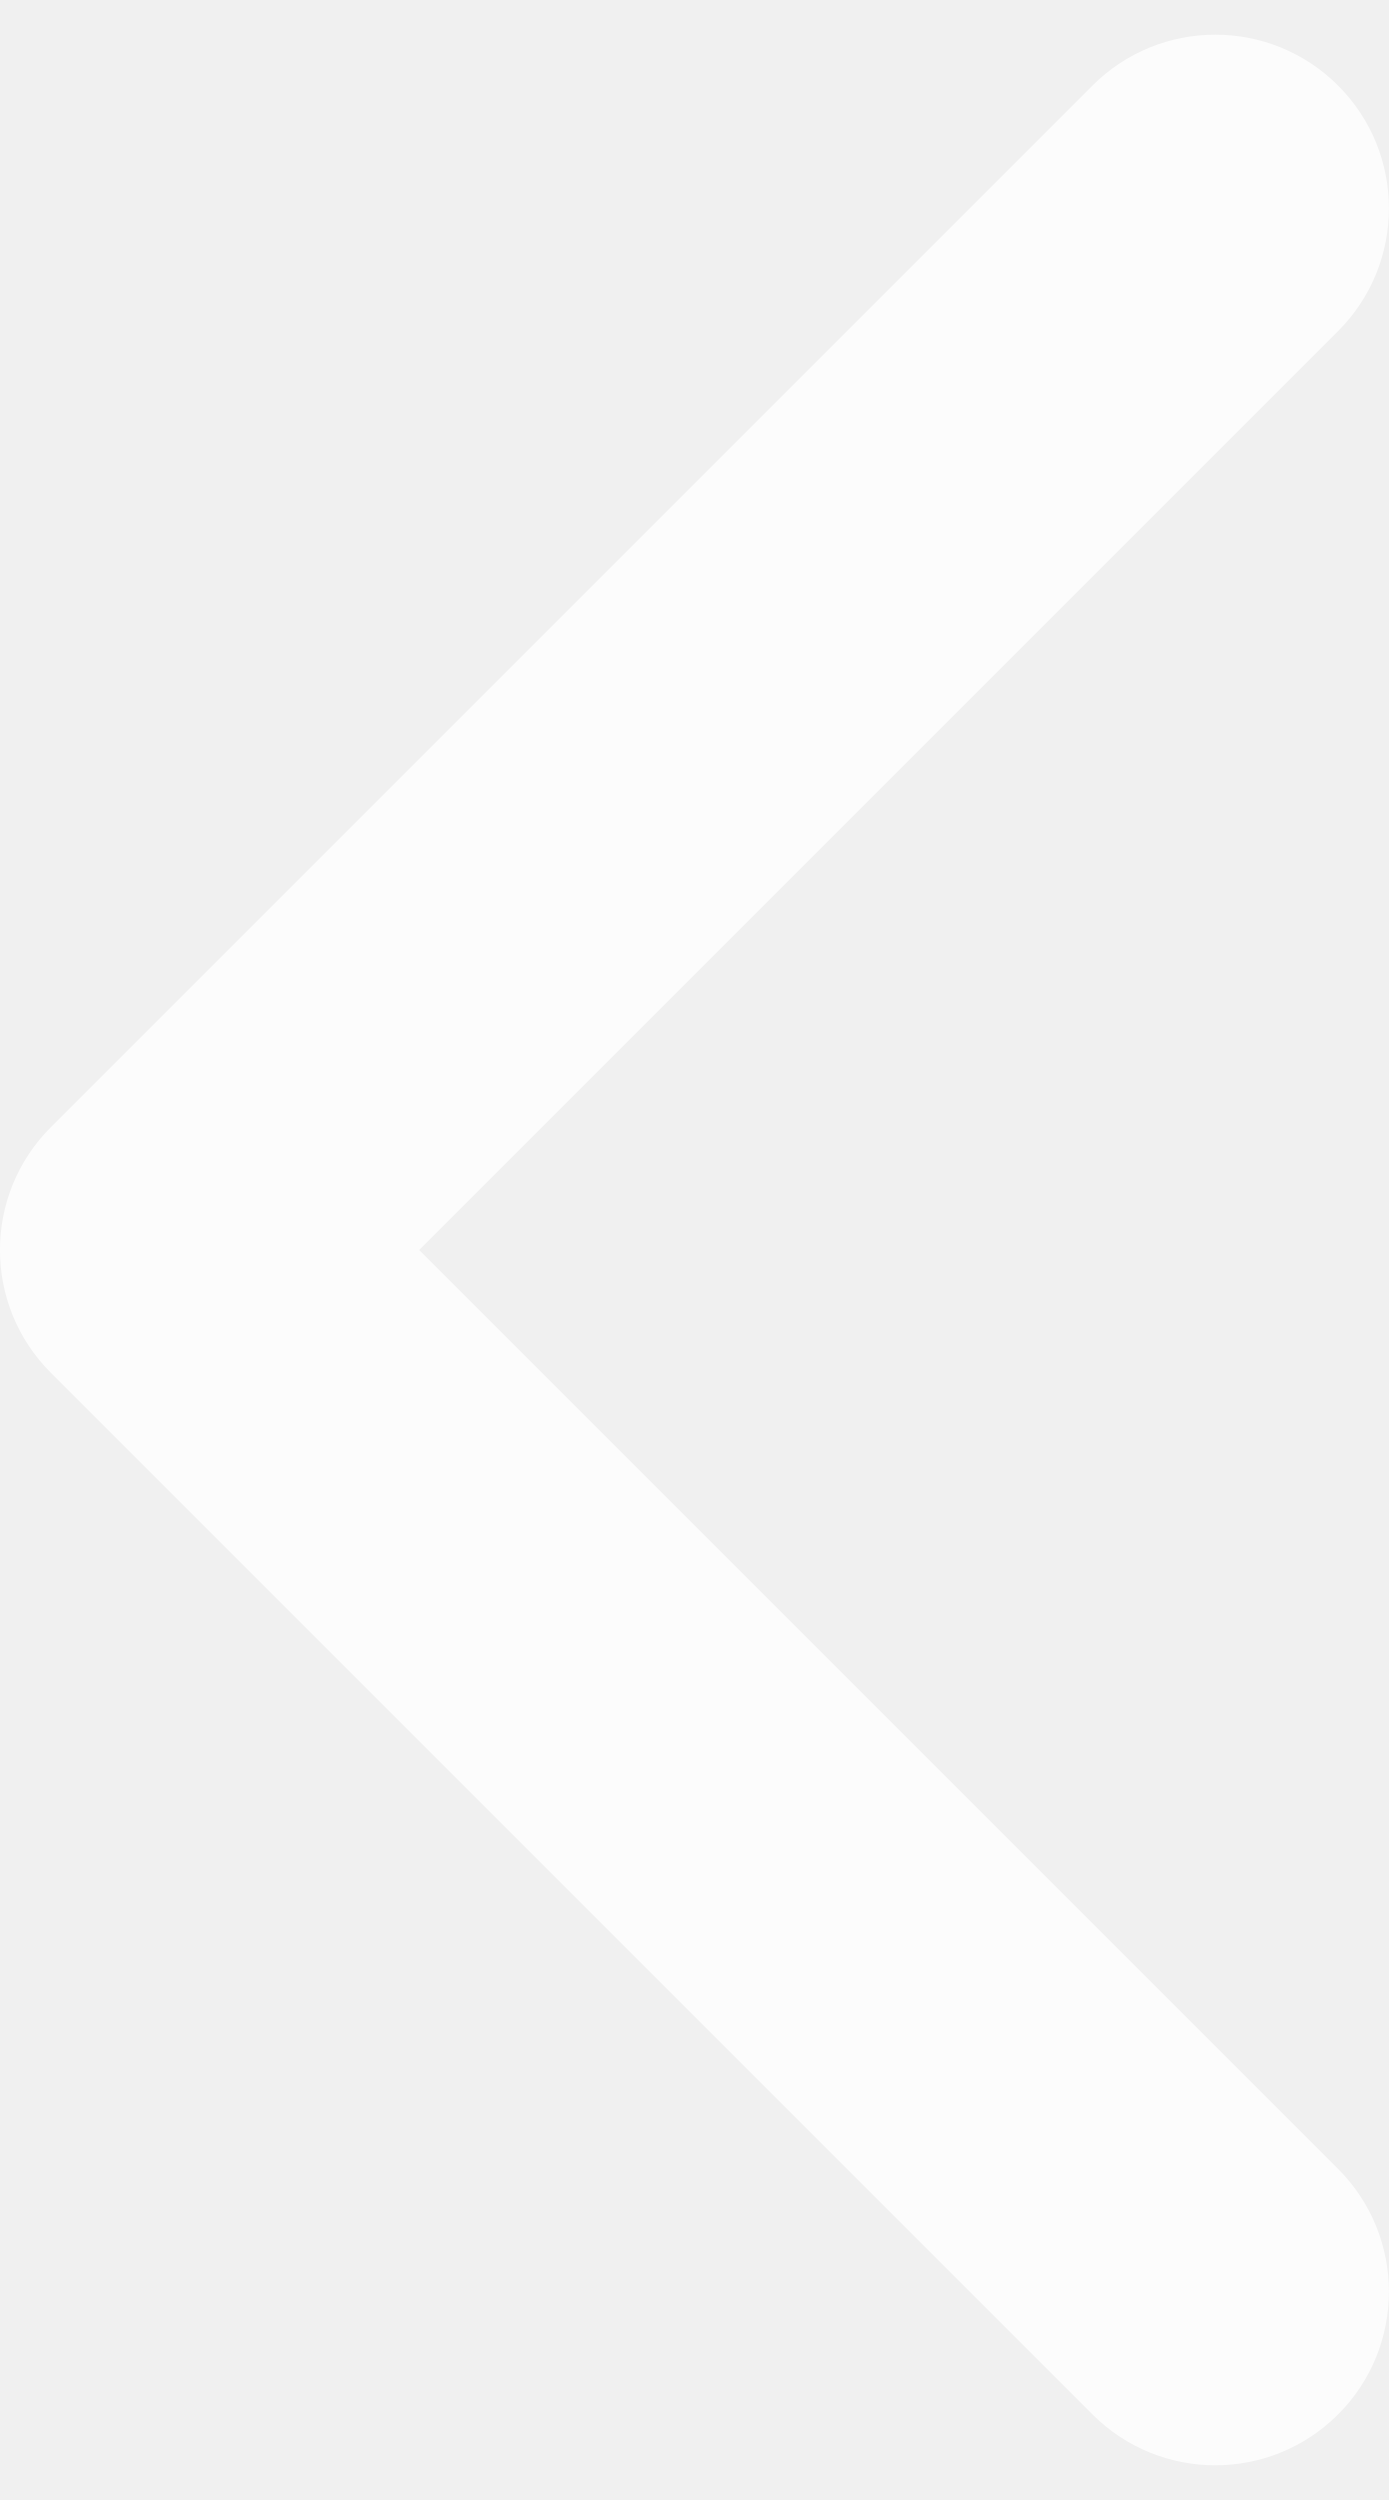
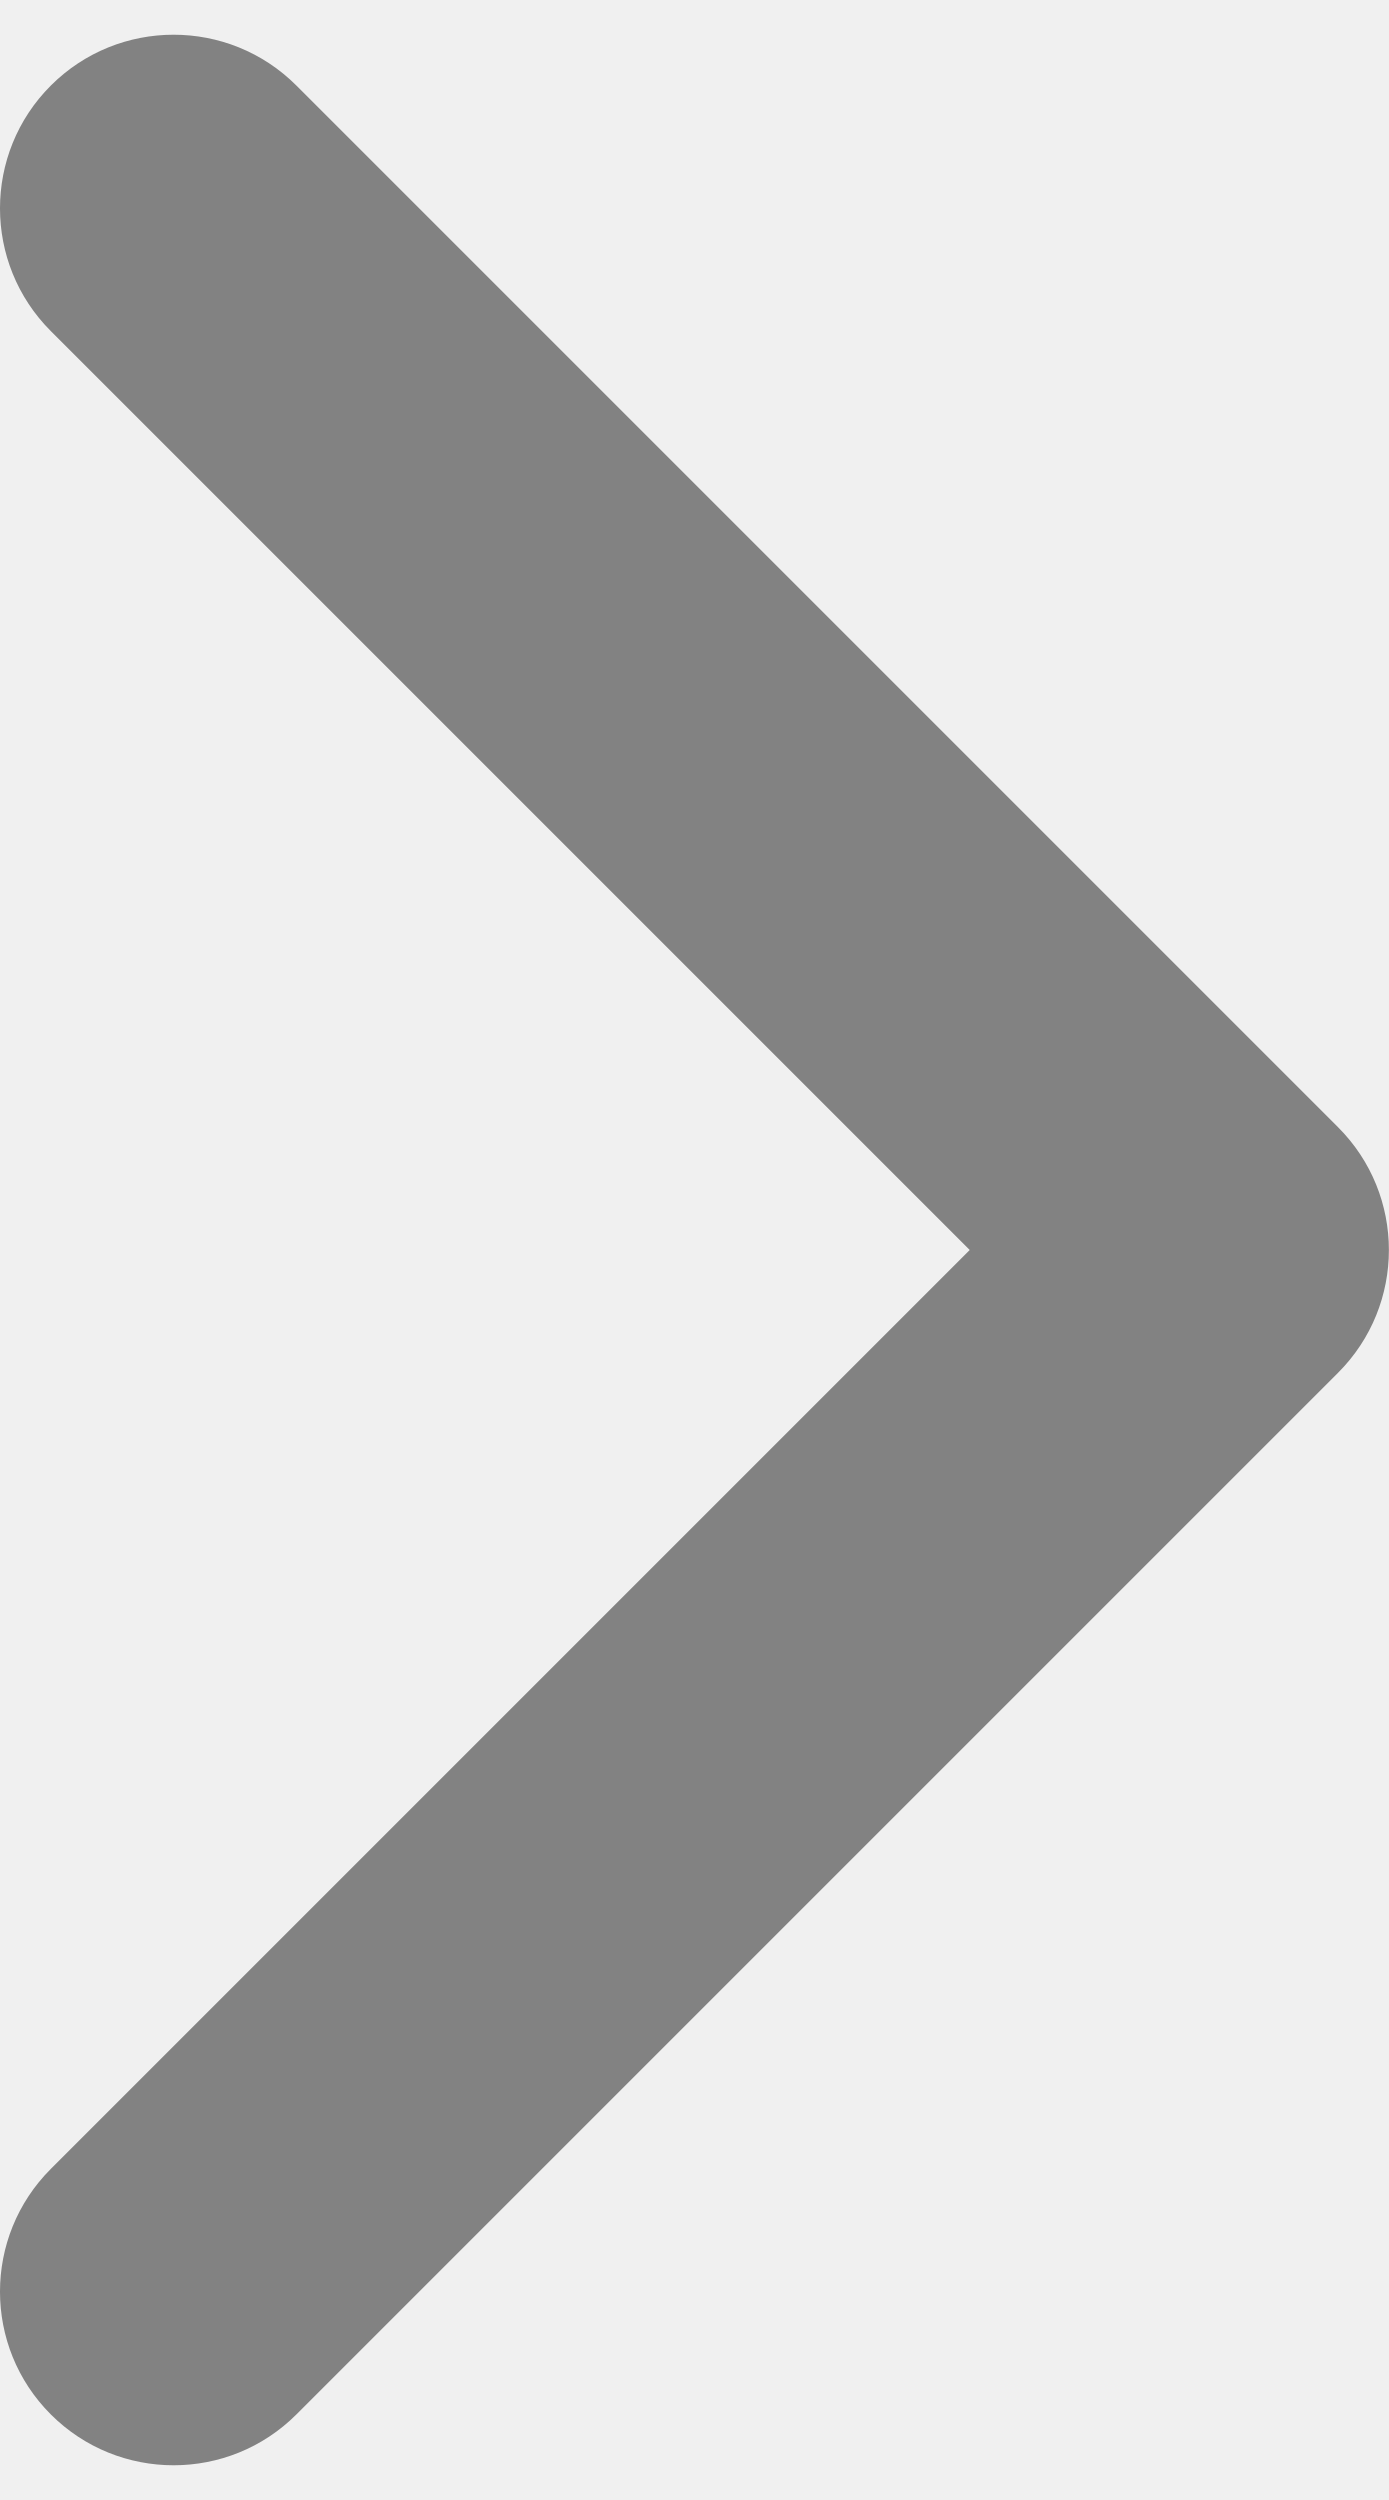
- <svg xmlns="http://www.w3.org/2000/svg" width="10" height="18" fill="none">
-   <path fill-rule="evenodd" clip-rule="evenodd" d="M9.634.616a1.25 1.25 0 010 1.768L3.018 9l6.616 6.616a1.25 1.25 0 01-1.768 1.768l-7.5-7.5a1.25 1.25 0 010-1.768l7.5-7.5a1.25 1.25 0 011.768 0z" fill="#fff" fill-opacity=".8" />
+ <svg xmlns="http://www.w3.org/2000/svg" width="10" height="18" viewBox="0 0 10 18" fill="none">
+   <path fill-rule="evenodd" clip-rule="evenodd" d="M0.366 0.616C0.854 0.128 1.646 0.128 2.134 0.616L9.634 8.116C10.122 8.604 10.122 9.396 9.634 9.884L2.134 17.384C1.646 17.872 0.854 17.872 0.366 17.384C-0.122 16.896 -0.122 16.104 0.366 15.616L6.982 9L0.366 2.384C-0.122 1.896 -0.122 1.104 0.366 0.616Z" fill="#828282" />
</svg>
